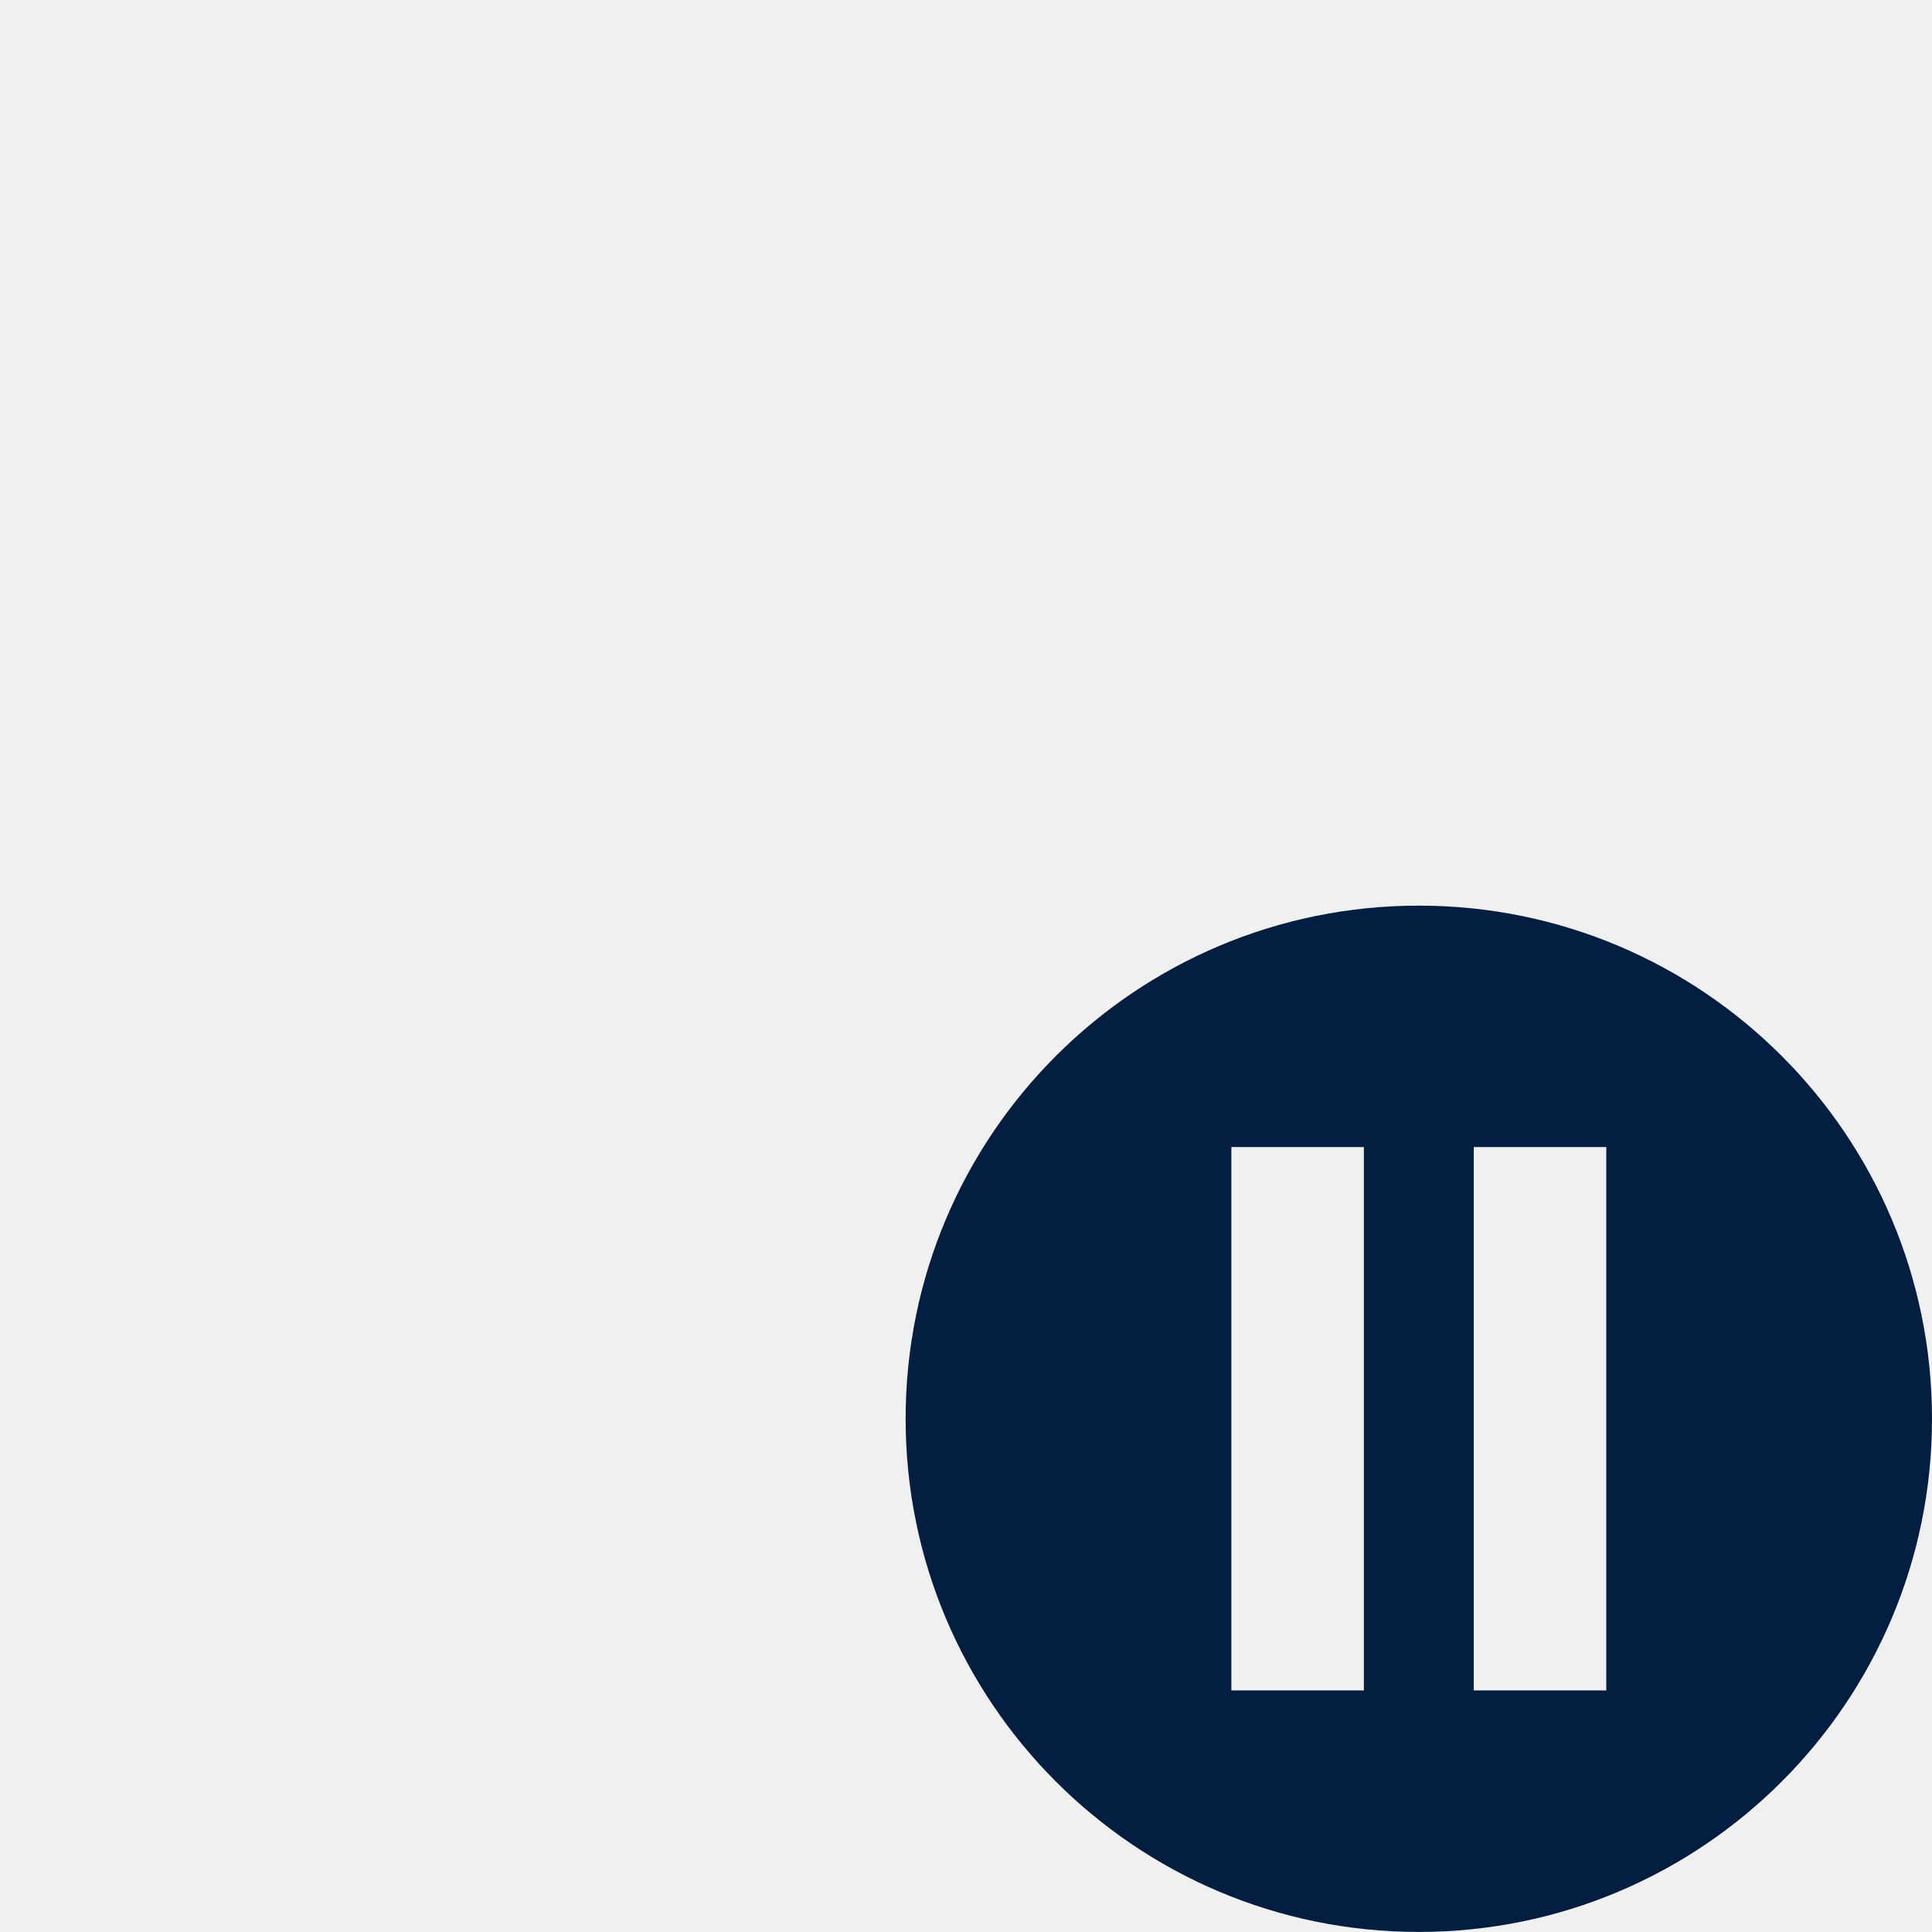
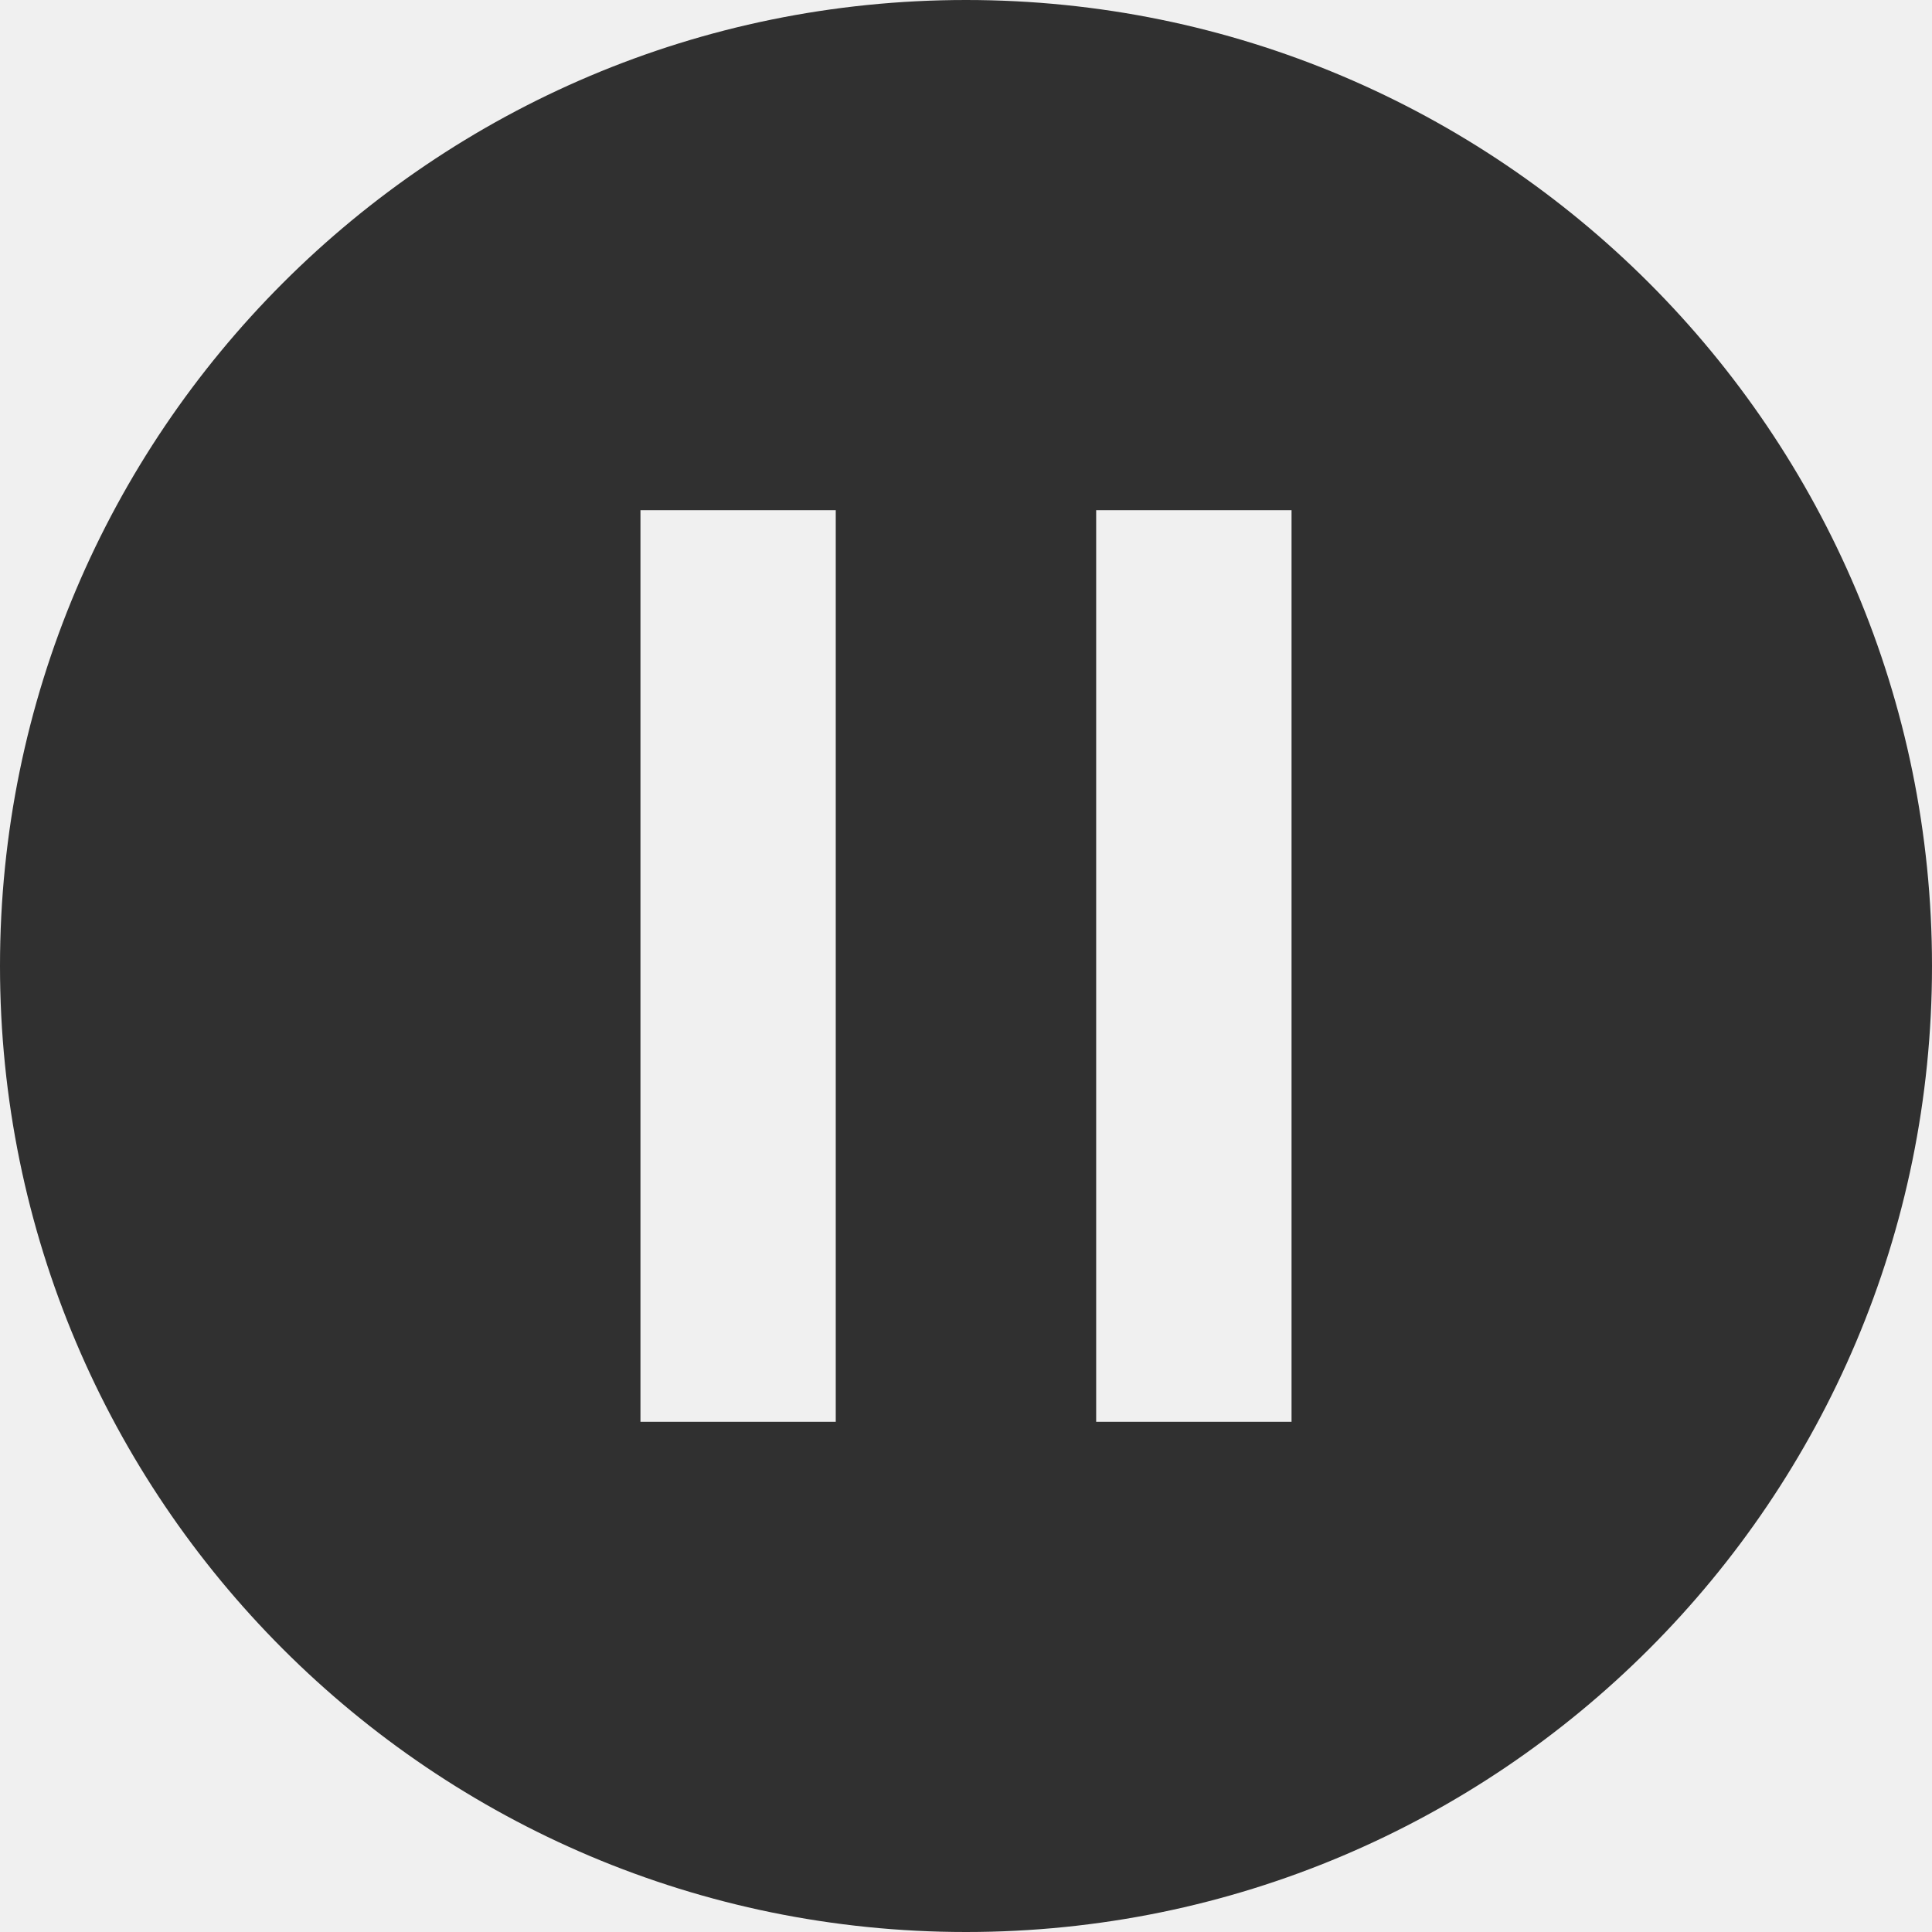
- <svg xmlns="http://www.w3.org/2000/svg" width="512" height="512" viewBox="0 0 32 32" fill="none">
-   <g clip-path="url(#clip0)">
-     <path fill-rule="evenodd" clip-rule="evenodd" d="M 23.5 15 C 28.194 15 32 18.805 32 23.5 C 32 28.193 28.194 31.999 23.5 31.999 C 18.806 31.999 15 28.193 15 23.5 C 15 18.805 18.806 15 23.5 15 Z M 26.605 18.999 L 24.41 18.999 L 24.41 27.999 L 26.605 27.999 L 26.605 18.999 Z M 22.59 18.999 L 20.395 18.999 L 20.395 27.999 L 22.59 27.999 L 22.59 18.999 Z" fill="#041E42" />
-   </g>
-   <defs>
-     <clipPath id="clip0">
-       <rect width="32" height="32" fill="white" />
-     </clipPath>
-   </defs>
+ <svg xmlns="http://www.w3.org/2000/svg" width="512" height="512" viewBox="0 0 24 24" fill="none">
+   <path d="M12 0C18.627 0 24 5.373 24 12C24 18.627 18.627 24 12 24C5.373 24 0 18.627 0 12C0 5.373 5.373 0 12 0ZM7.956 17.662H10.382V6.338H7.956V17.662ZM13.617 17.662H16.044V6.338H13.617V17.662Z" fill="black" fill-opacity="0.8" />
</svg>
